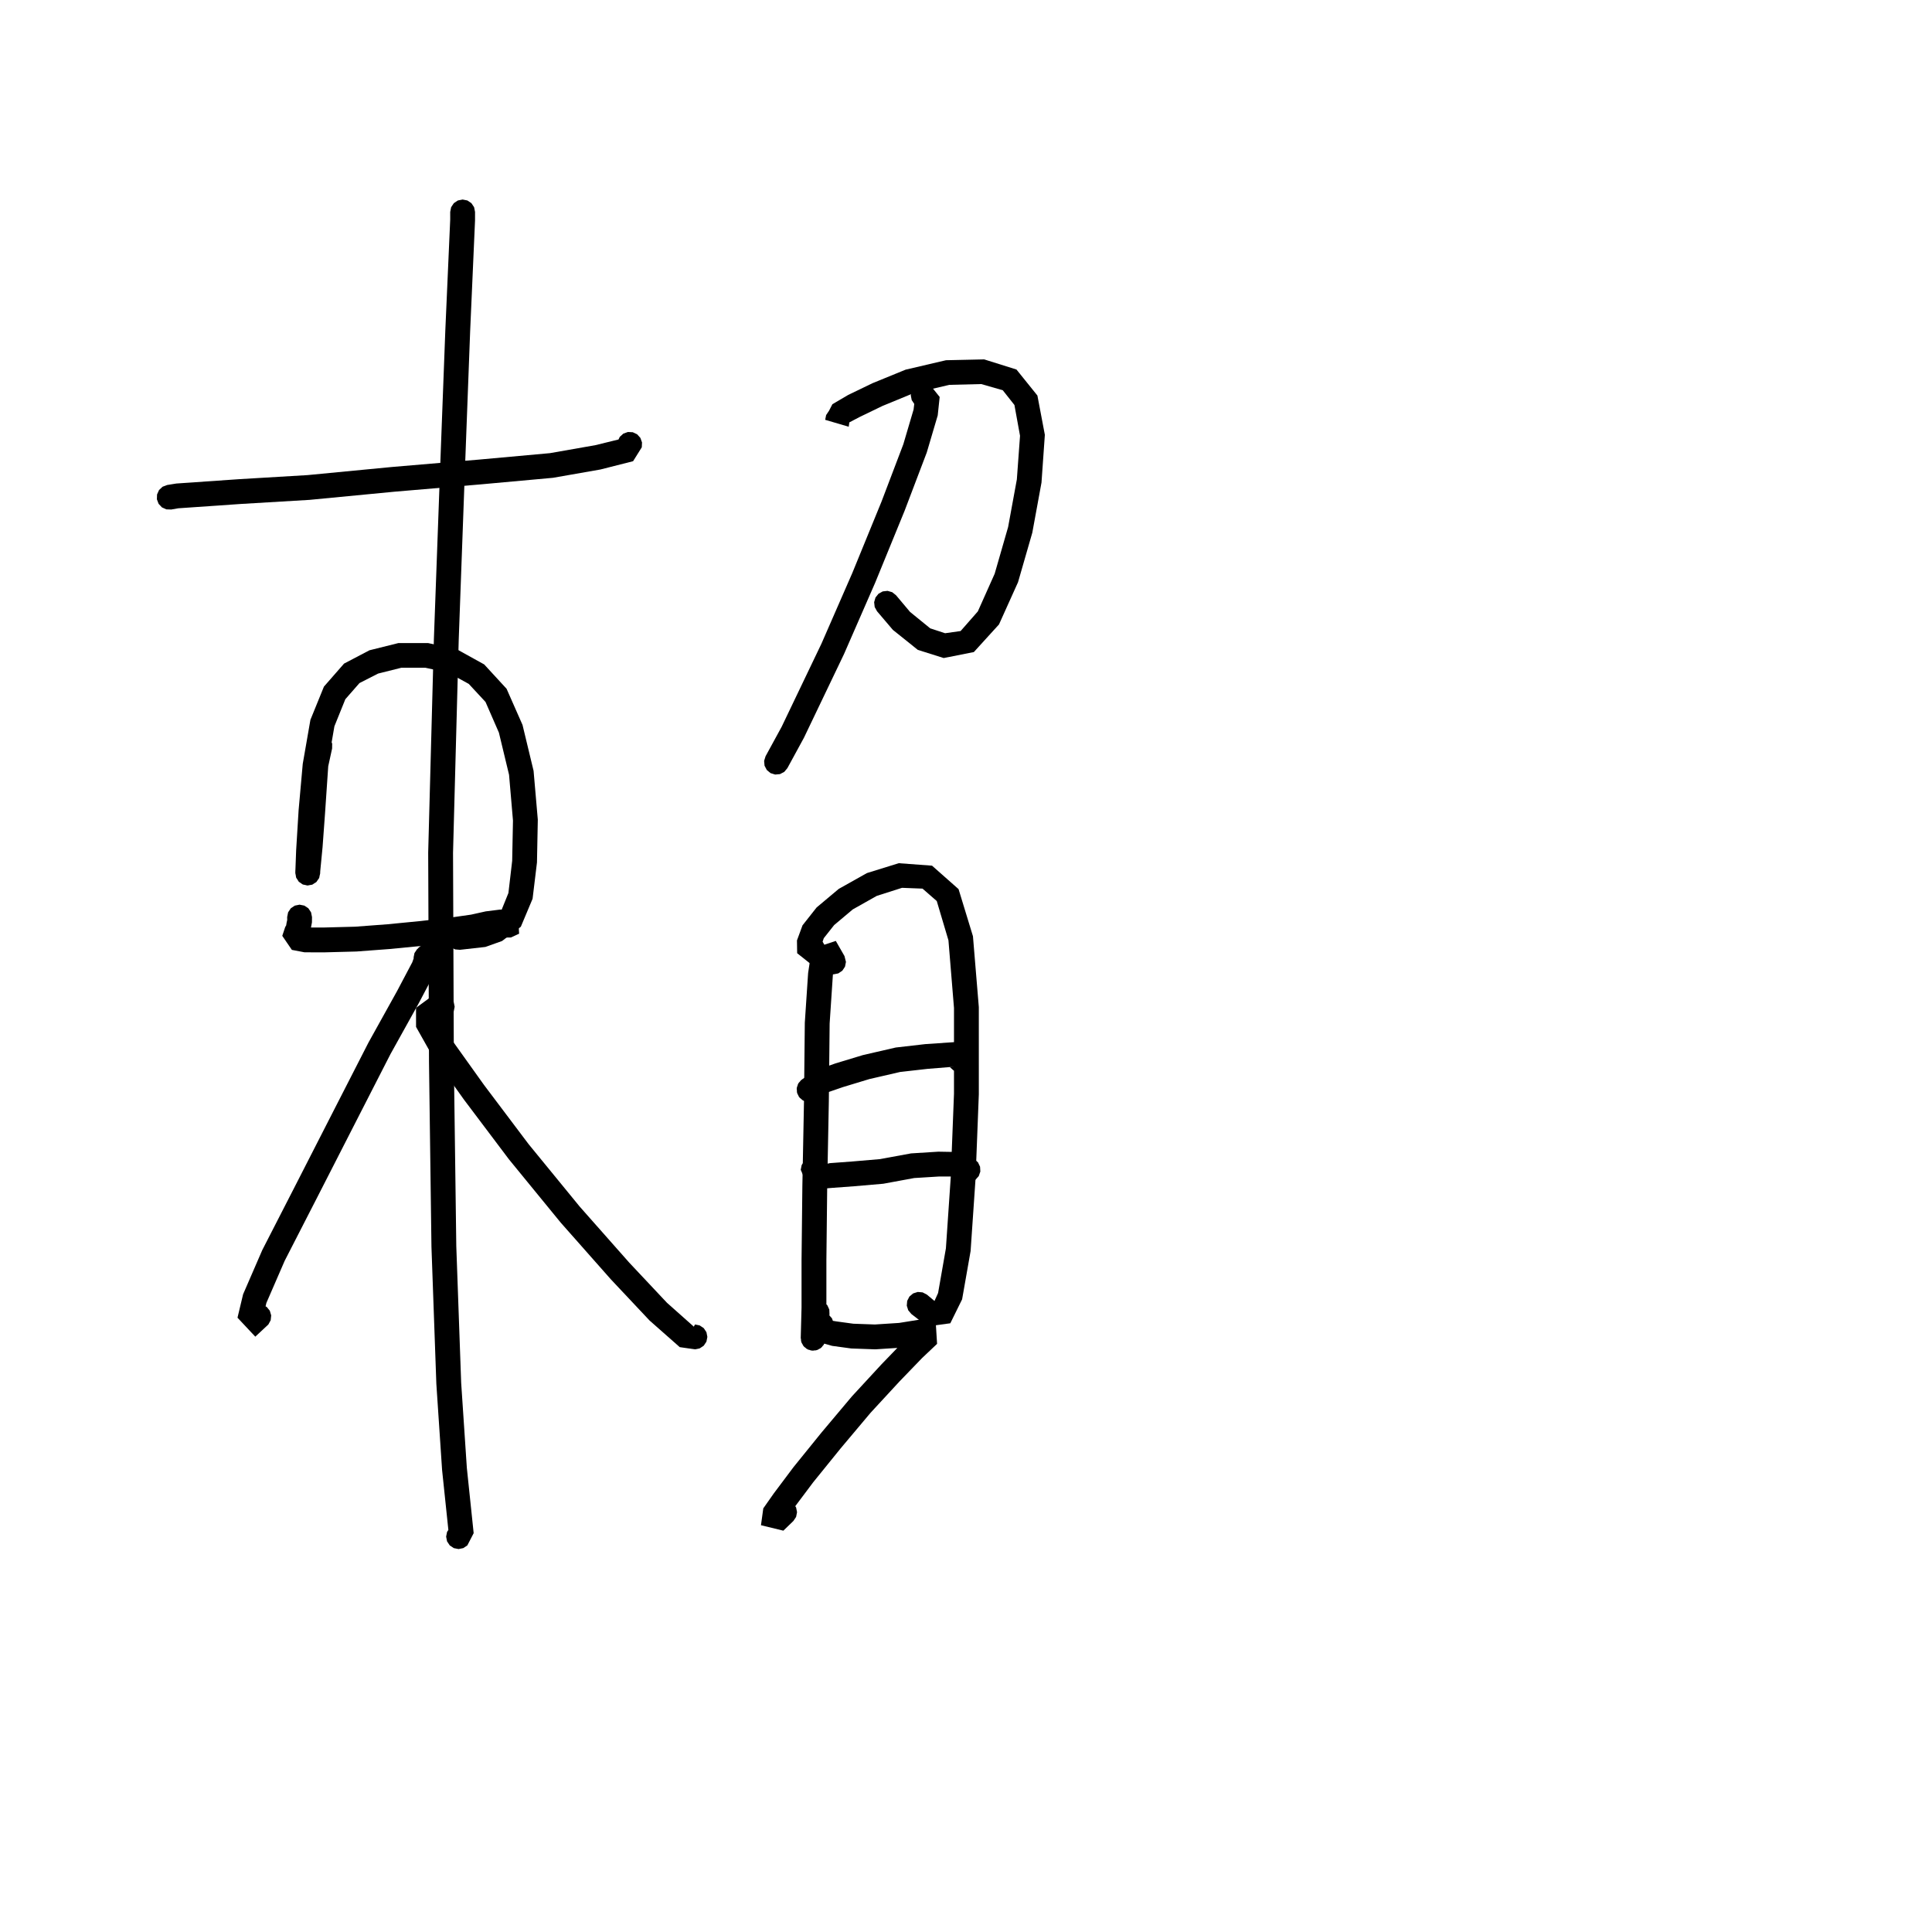
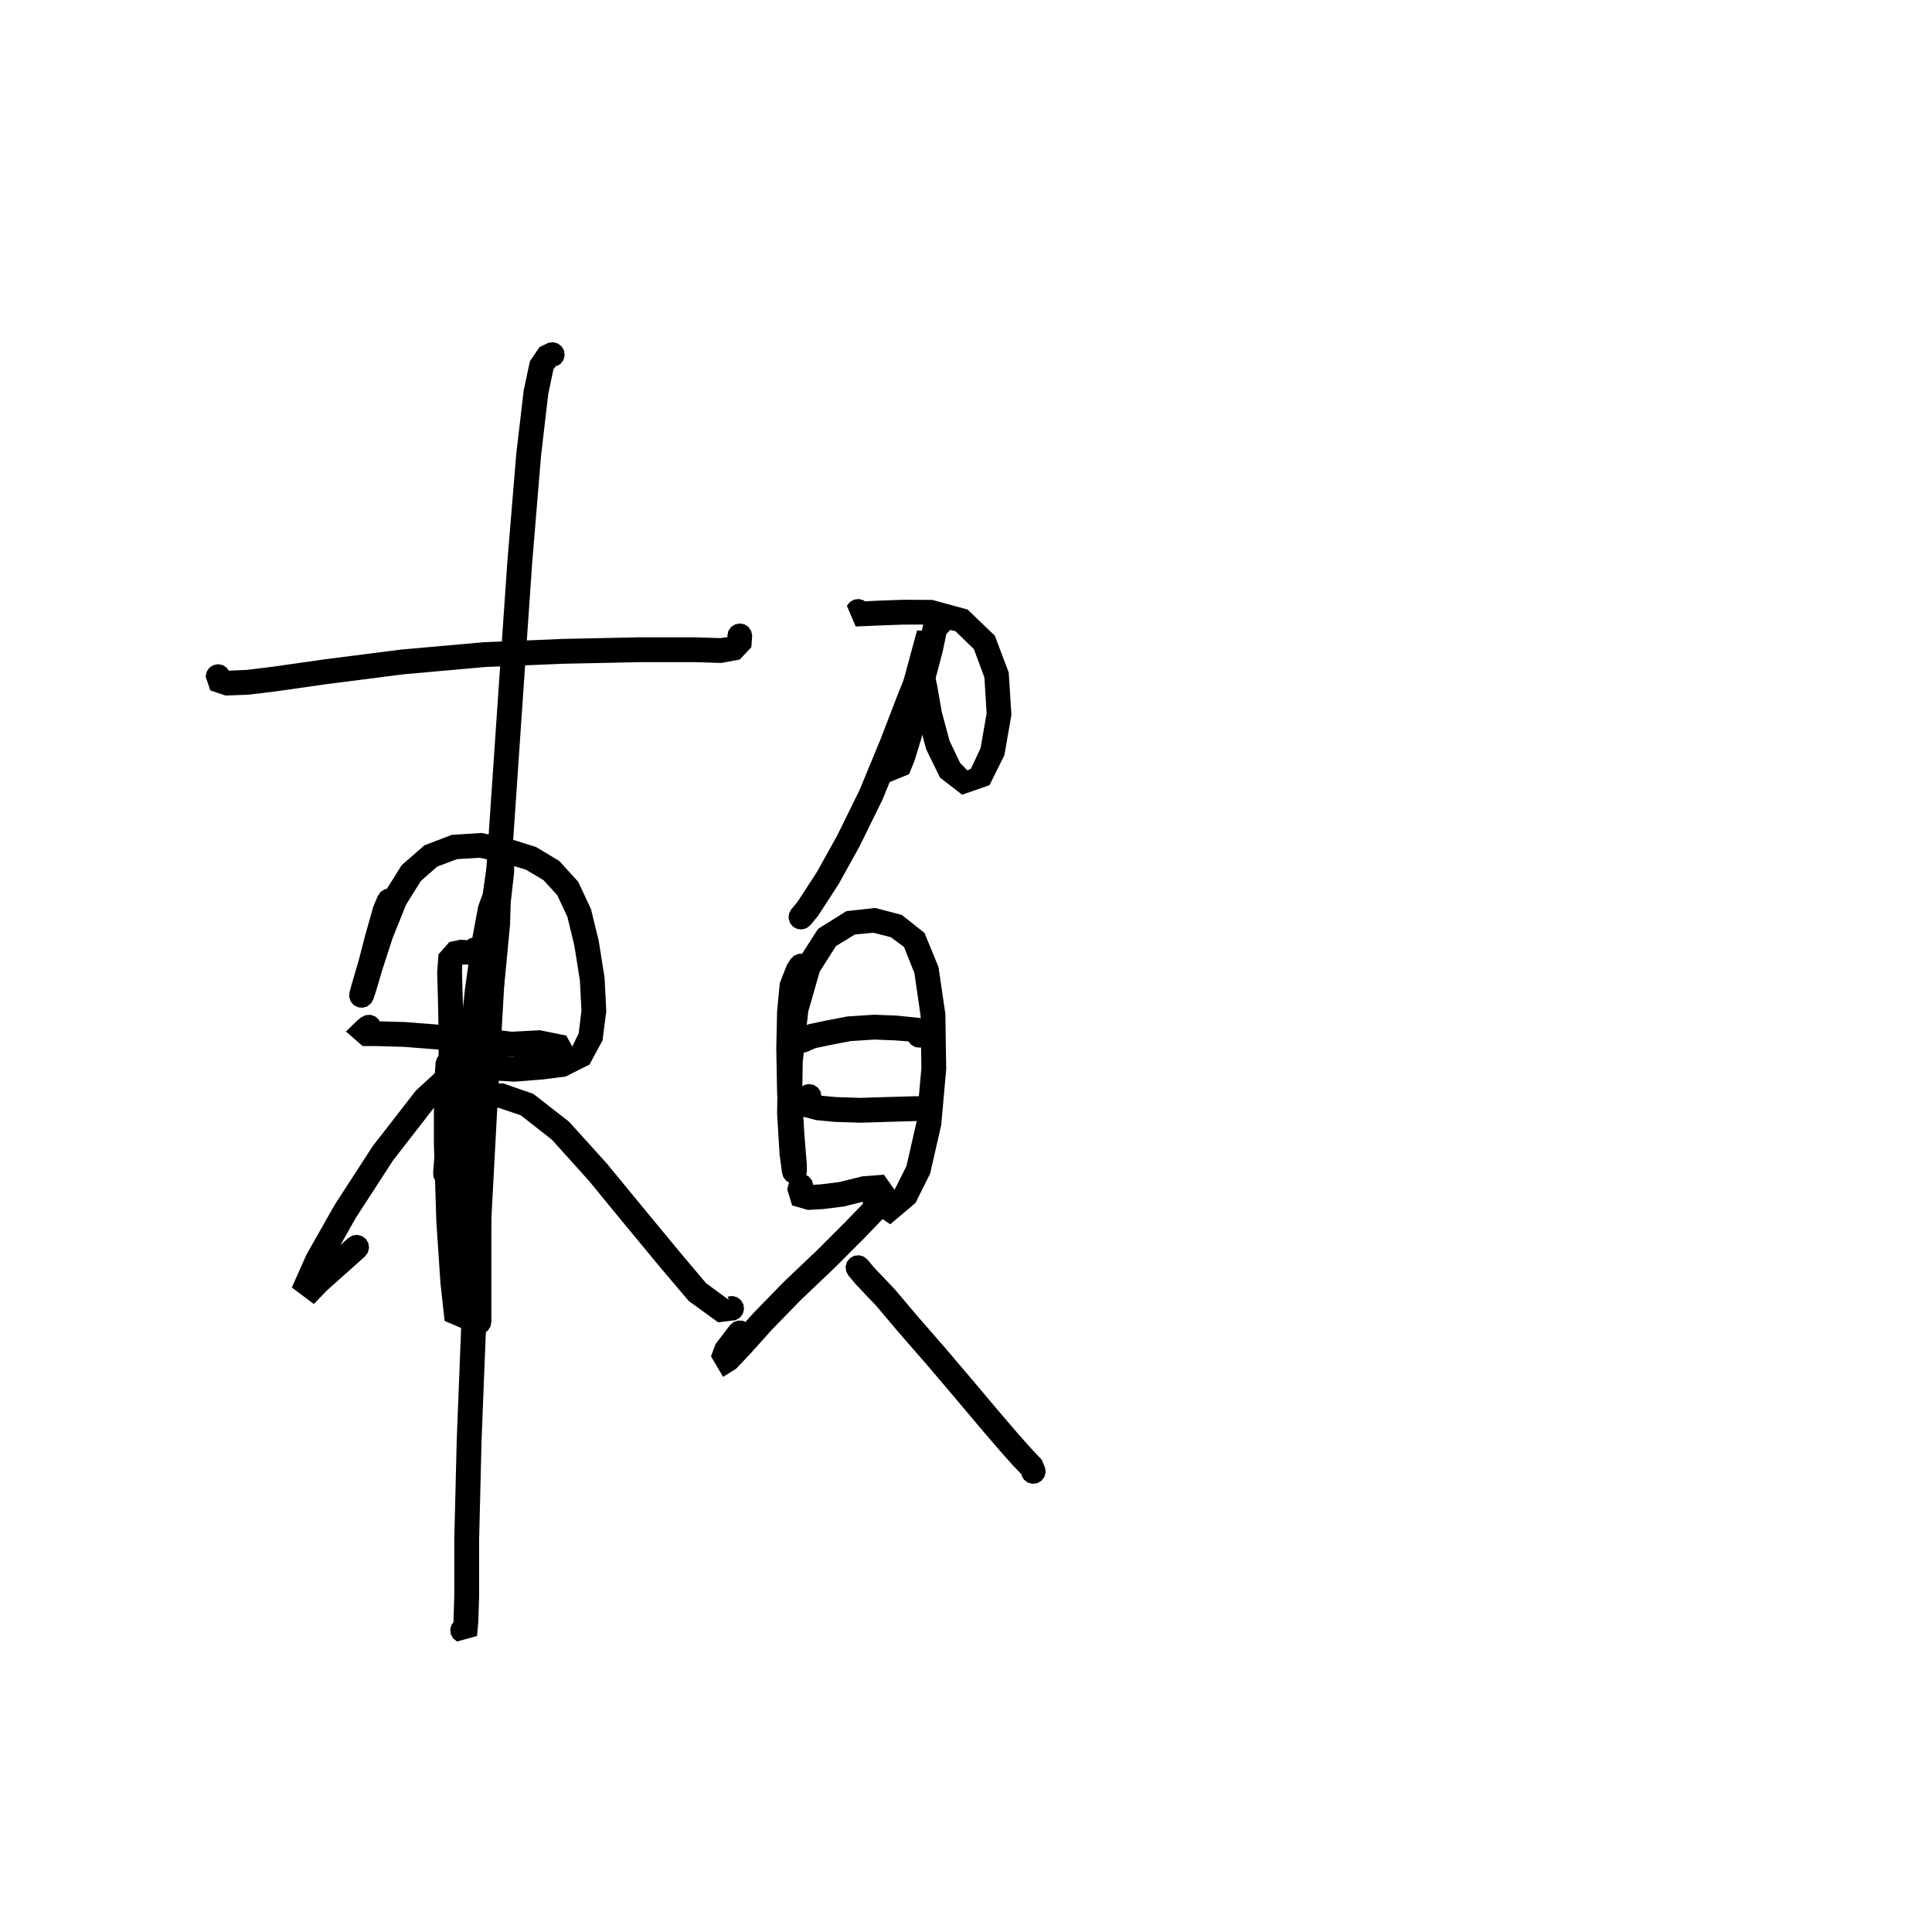
<svg xmlns="http://www.w3.org/2000/svg" viewBox="-300 -300 900 900" width="900" height="900" overflow="visible">
-   <path d="M -220.251 -62.646 L -216.941 -63.219 L -187.794 -65.238 L -155.806 -67.143 L -116.251 -70.945 L -76.014 -74.362 L -42.388 -77.422 L -20.294 -81.293 L -5.082 -85.152 L -1.031 -91.634 L -0.922 -93.89 L -1.683 -96.015 L -3.2 -97.688 L -5.242 -98.652 L -7.497 -98.762 L -9.623 -98 L -11.295 -96.483 L -12.26 -94.442 L -9.475 -95.86 L -22.618 -92.631 L -43.814 -88.907 L -77.024 -85.891 L -117.294 -82.472 L -156.726 -78.68 L -188.535 -76.788 L -217.869 -74.756 L -222.154 -74.063 L -224.266 -73.264 L -225.912 -71.718 L -226.84 -69.66 L -226.911 -67.403 L -226.112 -65.291 L -224.566 -63.645 L -222.508 -62.717 Z" fill="black" fill-rule="nonzero" />
-   <path d="M -90.281 -201.266 L -90.276 -197.706 L -92.554 -146.058 L -94.834 -85.657 L -97.873 -2.459 L -100.533 97.148 L -100.154 194.858 L -99.013 280.765 L -96.73 344.706 L -94.058 384.783 L -90.903 414.905 L -90.484 411.731 L -91.739 413.608 L -92.179 415.823 L -91.739 418.037 L -90.484 419.915 L -88.607 421.169 L -86.392 421.61 L -84.178 421.169 L -82.3 419.915 L -79.35 414.209 L -82.524 383.825 L -85.169 344.155 L -87.442 280.501 L -88.58 194.762 L -88.96 97.282 L -86.304 -2.098 L -83.268 -85.229 L -80.99 -145.588 L -78.712 -197.231 L -78.707 -201.266 L -79.147 -203.48 L -80.402 -205.358 L -82.279 -206.612 L -84.494 -207.053 L -86.708 -206.612 L -88.586 -205.358 L -89.84 -203.48 Z" fill="black" fill-rule="nonzero" />
-   <path d="M -156.608 46.256 L -158.601 55.698 L -160.14 78.202 L -161.273 93.697 L -162.409 105.425 L -162.433 106.709 L -161.992 108.923 L -160.738 110.801 L -158.86 112.055 L -156.646 112.496 L -154.431 112.055 L -152.554 110.801 L -151.299 108.923 L -150.859 106.709 L -150.882 106.473 L -149.739 94.658 L -148.594 79.013 L -147.096 56.96 L -145.291 48.681 L -145.258 46.423 L -146.091 44.325 L -147.664 42.705 L -149.737 41.81 L -151.995 41.777 L -154.093 42.61 L -155.713 44.183 Z M -150.863 106.923 L -150.487 96.76 L -149.356 78.288 L -147.489 57.326 L -144.223 38.342 L -139.13 25.726 L -132.547 18.208 L -123.864 13.777 L -113.027 11.06 L -101.822 11.07 L -91.092 13.39 L -81.632 18.586 L -73.827 26.998 L -67.59 41.289 L -62.866 60.918 L -61.036 82.238 L -61.408 101.02 L -63.16 115.994 L -66.798 124.991 L -71.709 128.218 L -76.111 129.764 L -87.031 130.957 L -89.184 131.64 L -90.911 133.094 L -91.951 135.098 L -92.144 137.348 L -91.462 139.5 L -90.008 141.228 L -88.003 142.267 L -85.753 142.46 L -73.889 141.122 L -66.139 138.364 L -57.38 131.718 L -51.904 118.689 L -49.858 101.765 L -49.47 81.813 L -51.438 59.082 L -56.587 37.698 L -64.021 20.85 L -74.444 9.515 L -87.009 2.56 L -100.583 -0.437 L -114.441 -0.427 L -127.908 2.932 L -139.731 9.134 L -149.098 19.844 L -155.398 35.329 L -158.967 55.838 L -160.897 77.408 L -162.045 96.152 L -162.429 106.495 L -162.07 108.724 L -160.886 110.647 L -159.057 111.97 L -156.86 112.492 L -154.63 112.134 L -152.708 110.95 L -151.385 109.12 Z" fill="black" fill-rule="nonzero" />
-   <path d="M -166.23 127.215 L -166.201 128.538 L -166.497 129.878 L -166.693 131.081 L -167.138 131.842 L -168.509 135.949 L -164.039 142.49 L -158.115 143.626 L -148.578 143.634 L -133.944 143.248 L -118.552 142.095 L -102.875 140.565 L -89.461 139.032 L -78.565 137.474 L -71.716 135.952 L -66.218 135.265 L -62.468 135.281 L -61.593 135.108 L -63.72 124.793 L -63.98 125.314 L -67.405 125.226 L -69.62 125.666 L -71.497 126.921 L -72.752 128.798 L -73.192 131.013 L -72.752 133.227 L -71.497 135.105 L -69.62 136.359 L -67.405 136.8 L -61.969 136.712 L -58.178 134.954 L -58.786 123.879 L -62.468 123.707 L -67.073 123.722 L -73.727 124.554 L -80.549 126.071 L -90.919 127.55 L -104.087 129.055 L -119.549 130.564 L -134.537 131.689 L -148.764 132.062 L -157.455 132.071 L -159.885 131.687 L -156.935 135.949 L -156.786 137.018 L -155.713 134.741 L -155.148 132.148 L -154.685 129.69 L -154.656 127.215 L -155.097 125.001 L -156.351 123.123 L -158.228 121.869 L -160.443 121.428 L -162.658 121.869 L -164.535 123.123 L -165.79 125.001 Z" fill="black" fill-rule="nonzero" />
-   <path d="M -107.369 146.203 L -97.49 150.927 L -95.742 148.214 L -95.069 146.059 L -95.271 143.81 L -96.318 141.81 L -98.052 140.363 L -100.207 139.689 L -102.456 139.891 L -104.456 140.939 L -105.903 142.672 L -105.674 142.743 L -95.795 146.203 L -96.236 143.988 L -97.49 142.111 L -99.368 140.856 L -101.582 140.416 L -103.797 140.856 L -105.674 142.111 L -106.929 143.988 Z M -106.273 143.497 L -107.939 148.255 L -115.017 161.659 L -128.341 185.644 L -145.089 218.378 L -162.556 252.553 L -177.81 282.302 L -186.753 302.92 L -189.363 313.831 L -181.072 322.672 L -174.985 316.996 L -173.905 315.013 L -173.667 312.767 L -174.306 310.602 L -175.726 308.845 L -177.709 307.766 L -179.954 307.528 L -182.12 308.167 L -183.876 309.586 L -184.118 311.506 L -177.852 315.03 L -175.905 306.953 L -167.38 287.318 L -152.254 257.827 L -134.784 223.647 L -118.115 191.065 L -104.856 167.202 L -97.504 153.264 L -95.373 147.389 L -95.043 145.156 L -95.593 142.966 L -96.939 141.153 L -98.876 139.993 L -101.11 139.663 L -103.3 140.213 L -105.113 141.559 Z" fill="black" fill-rule="nonzero" />
-   <path d="M -98.079 164.895 L -97.083 164.763 L -99.948 164.892 L -106.196 169.496 L -106.187 178.374 L -99.191 190.792 L -83.837 212.292 L -62.839 240.16 L -38.778 269.569 L -15.488 295.914 L 2.579 315.13 L 16.654 327.55 L 23.734 328.572 L 25.949 328.131 L 27.826 326.877 L 29.081 324.999 L 29.521 322.785 L 29.081 320.57 L 27.826 318.693 L 25.949 317.438 L 23.734 316.998 L 23.22 318.019 L 10.712 306.896 L -6.917 288.136 L -29.956 262.077 L -53.743 233.004 L -74.517 205.429 L -89.543 184.398 L -95.459 174.031 L -95.45 173.795 L -97.141 176.121 L -93.423 175.743 L -89.895 173.079 L -88.641 171.202 L -88.2 168.987 L -88.641 166.773 L -89.895 164.895 L -91.773 163.641 L -93.987 163.2 L -96.202 163.641 Z" fill="black" fill-rule="nonzero" />
-   <path d="M 84.403 -104.43 L 95.366 -101.209 L 95.657 -103.238 L 100.419 -105.733 L 111.133 -110.908 L 125.341 -116.757 L 142.221 -120.719 L 157.104 -121.089 L 167.127 -118.209 L 172.56 -111.341 L 175.167 -96.982 L 173.691 -76.692 L 169.62 -54.49 L 163.354 -32.725 L 155.514 -15.185 L 147.486 -6.036 L 140.264 -5.018 L 133.331 -7.293 L 123.937 -14.941 L 117.392 -22.725 L 115.626 -24.131 L 113.455 -24.754 L 111.212 -24.499 L 109.237 -23.405 L 107.831 -21.638 L 107.208 -19.468 L 107.463 -17.224 L 108.557 -15.249 L 115.937 -6.578 L 127.555 2.736 L 139.61 6.537 L 153.653 3.758 L 165.372 -9.119 L 174.24 -28.794 L 180.886 -51.839 L 185.17 -75.207 L 186.732 -97.449 L 183.262 -115.748 L 173.505 -127.867 L 158.465 -132.582 L 140.691 -132.192 L 121.874 -127.8 L 106.462 -121.497 L 95.151 -116.039 L 87.76 -111.699 L 85.014 -106.385 L 95.977 -104.43 L 95.536 -106.645 L 94.282 -108.522 L 92.404 -109.777 L 90.19 -110.217 L 87.975 -109.777 L 86.098 -108.522 L 84.843 -106.645 Z" fill="black" fill-rule="nonzero" />
-   <path d="M 125.971 -111.731 L 127.719 -110.228 L 126.189 -114.285 L 125.578 -109.209 L 120.8 -93.04 L 110.633 -66.309 L 97.012 -33.013 L 82.653 -0.138 L 64.12 38.566 L 56.628 52.292 L 55.955 54.447 L 56.157 56.696 L 57.205 58.696 L 58.938 60.144 L 61.093 60.817 L 63.342 60.615 L 65.342 59.568 L 66.789 57.834 L 74.487 43.712 L 93.17 4.695 L 107.672 -28.506 L 121.393 -62.045 L 131.732 -89.238 L 136.827 -106.487 L 137.735 -115.082 L 133.674 -120.152 L 134.155 -119.915 L 132.278 -121.169 L 130.063 -121.61 L 127.849 -121.169 L 125.971 -119.915 L 124.717 -118.037 L 124.276 -115.823 L 124.717 -113.608 Z" fill="black" fill-rule="nonzero" />
-   <path d="M 94.078 148.101 L 93.397 145.378 L 89.345 138.313 L 78.143 142.053 L 76.453 153.268 L 74.912 176.397 L 74.53 212.951 L 73.771 252.443 L 73.39 287.05 L 73.391 309.053 L 73.013 323.264 L 73.394 325.49 L 74.598 327.4 L 76.442 328.704 L 78.644 329.203 L 80.869 328.821 L 82.779 327.617 L 84.083 325.773 L 84.582 323.571 L 84.964 309.174 L 84.964 287.127 L 85.343 252.621 L 86.103 213.125 L 86.48 176.768 L 87.978 154.327 L 89.326 145.035 L 81.161 146.497 L 83.185 150.825 L 82.504 148.101 L 82.945 150.316 L 84.199 152.193 L 86.077 153.448 L 88.291 153.888 L 90.506 153.448 L 92.383 152.193 L 93.638 150.316 Z M 84.514 324.32 L 86.412 312.295 L 86.323 310.039 L 85.376 307.989 L 83.718 306.457 L 81.599 305.676 L 79.343 305.766 L 77.292 306.712 L 75.761 308.371 L 74.98 310.49 L 73.081 322.515 L 73.171 324.771 L 74.117 326.821 L 75.776 328.353 L 77.895 329.134 L 80.151 329.044 L 82.201 328.098 L 83.733 326.439 Z" fill="black" fill-rule="nonzero" />
-   <path d="M 73.621 139.817 L 78.165 137.884 L 82.451 140.772 L 82.542 140.65 L 83.746 137.05 L 88.586 130.927 L 97.255 123.637 L 108.438 117.336 L 120.19 113.585 L 129.749 113.955 L 136.378 119.738 L 141.823 138.04 L 144.407 169.579 L 144.404 209.51 L 142.892 248.432 L 140.64 281.517 L 136.998 302.328 L 134.147 308.627 L 137.004 307.444 L 131.78 303.076 L 129.775 302.037 L 127.525 301.843 L 125.373 302.526 L 123.646 303.98 L 122.606 305.984 L 122.413 308.234 L 123.095 310.386 L 124.549 312.114 L 131.983 317.872 L 142.689 316.437 L 148.192 305.267 L 152.144 282.787 L 154.45 249.037 L 155.976 209.731 L 155.973 169.155 L 153.24 136.137 L 146.533 114.186 L 134.175 103.26 L 118.671 102.111 L 103.841 106.714 L 90.72 114.085 L 80.402 122.743 L 73.848 131.051 L 71.256 138.085 L 71.347 144.038 L 78.165 149.458 L 83.974 144.993 L 84.57 142.815 L 84.287 140.575 L 83.169 138.613 L 81.385 137.229 L 79.208 136.633 L 76.967 136.915 L 75.006 138.033 Z" fill="black" fill-rule="nonzero" />
-   <path d="M 76.967 201.472 L 75.069 202.105 L 73.107 203.223 L 71.723 205.007 L 71.126 207.185 L 71.409 209.425 L 72.527 211.387 L 74.311 212.771 L 76.489 213.367 L 78.729 213.085 L 80.627 212.452 L 82.589 211.334 L 83.974 209.55 L 84.57 207.372 L 84.287 205.132 L 83.169 203.17 L 81.385 201.786 L 79.208 201.19 Z M 80.187 212.357 L 84.709 209.146 L 92.72 206.395 L 104.958 202.684 L 119.292 199.371 L 132.123 197.914 L 144.691 196.899 L 142.522 197.143 L 144.203 198.65 L 146.333 199.4 L 148.588 199.277 L 150.624 198.3 L 152.131 196.619 L 152.881 194.489 L 152.758 192.235 L 151.781 190.199 L 145.815 185.38 L 131.041 186.39 L 117.29 187.971 L 102.004 191.493 L 89.178 195.377 L 79.722 198.702 L 73.611 202.833 L 72.039 204.454 L 71.206 206.553 L 71.241 208.81 L 72.137 210.883 L 73.757 212.455 L 75.856 213.287 L 78.114 213.253 Z" fill="black" fill-rule="nonzero" />
-   <path d="M 73.01 244.937 L 77.043 254.249 L 87.739 253.352 L 97.87 252.604 L 111.482 251.43 L 125.865 248.778 L 137.432 248.063 L 147.946 248.086 L 146.32 248.409 L 148.001 249.916 L 150.131 250.666 L 152.386 250.543 L 154.422 249.566 L 155.929 247.885 L 156.678 245.755 L 156.555 243.5 L 155.579 241.465 L 150.155 236.724 L 137.125 236.494 L 124.389 237.298 L 109.911 239.963 L 96.94 241.067 L 86.564 241.838 L 80.552 243.22 L 84.584 244.937 L 84.144 242.722 L 82.889 240.845 L 81.012 239.59 L 78.797 239.15 L 76.583 239.59 L 74.705 240.845 L 73.451 242.722 Z" fill="black" fill-rule="nonzero" />
-   <path d="M 76.981 315.685 L 78.684 324.389 L 87.619 326.956 L 96.564 328.174 L 107.756 328.571 L 120.047 327.779 L 129.699 326.241 L 131.131 325.415 L 128.156 318.03 L 121.414 324.389 L 110.659 335.527 L 96.857 350.482 L 82.689 367.328 L 69.686 383.392 L 60.463 395.688 L 55.571 402.654 L 54.491 410.507 L 64.919 413.043 L 69.598 408.522 L 70.853 406.645 L 71.293 404.43 L 70.853 402.216 L 69.598 400.338 L 67.721 399.084 L 65.506 398.643 L 63.292 399.084 L 61.414 400.338 L 58.499 403.413 L 65.129 405.948 L 65.568 408.486 L 69.79 402.54 L 78.795 390.532 L 91.615 374.697 L 105.548 358.126 L 119.088 343.46 L 129.598 332.573 L 136.528 326.021 L 135.831 314.838 L 128.149 314.771 L 118.814 316.271 L 107.56 316.999 L 97.487 316.636 L 89.723 315.575 L 85.241 314.852 L 88.209 318.492 L 88.319 316.237 L 87.557 314.111 L 86.04 312.439 L 83.998 311.474 L 81.743 311.365 L 79.618 312.126 L 77.945 313.643 Z" fill="black" fill-rule="nonzero" />
+   <path d="M -204.205 15.19 L -202.033 21.608 L -194.941 24.006 L -184.258 23.614 L -171.439 22.064 L -147.524 18.647 L -111.975 14.108 L -73.859 10.711 L -37.603 9.202 L -1.637 8.445 L 22.916 8.445 L 36.113 8.821 L 44.584 7.234 L 49.993 1.516 L 50.407 -3.797 L 49.967 -6.012 L 48.712 -7.889 L 46.835 -9.144 L 44.62 -9.584 L 42.406 -9.144 L 40.528 -7.889 L 39.274 -6.012 L 38.833 -3.797 L 39.247 -2.782 L 40.1 -3.436 L 35.659 -2.745 L 23.033 -3.128 L -1.781 -3.128 L -37.967 -2.366 L -74.622 -0.838 L -113.215 2.601 L -149.058 7.175 L -172.992 10.594 L -185.236 12.082 L -194.299 12.45 L -194.803 12.57 L -192.631 15.19 L -193.071 12.975 L -194.326 11.098 L -196.203 9.843 L -198.418 9.403 L -200.632 9.843 L -202.51 11.098 L -203.764 12.975 Z" fill="black" fill-rule="nonzero" />
+   <path d="M -44.552 -140.3 L -48.712 -138.269 L -53.14 -131.728 L -56.043 -118.175 L -59.495 -88.65 L -63.682 -38.025 L -68.622 33.782 L -74.7 123.06 L -80.019 217.658 L -84.578 303.145 L -87.239 370.82 L -88.381 417.251 L -88.382 443.486 L -88.757 455.096 L -88.666 458.149 L -81.906 454.318 L -84.083 453.721 L -86.324 454.004 L -88.285 455.122 L -89.67 456.906 L -90.266 459.083 L -89.984 461.324 L -88.865 463.285 L -87.082 464.67 L -77.789 462.104 L -77.192 455.537 L -76.808 443.602 L -76.809 417.433 L -75.672 371.205 L -73.017 303.69 L -68.462 218.292 L -63.148 123.776 L -57.075 34.572 L -52.14 -37.165 L -47.973 -87.553 L -44.59 -116.509 L -42.176 -128.019 L -40.528 -130.085 L -40.892 -129.32 L -38.93 -130.438 L -37.545 -132.222 L -36.949 -134.4 L -37.231 -136.64 L -38.35 -138.602 L -40.133 -139.986 L -42.311 -140.583 Z" fill="black" fill-rule="nonzero" />
+   <path d="M -123.99 117.341 L -126.083 122.291 L -129.952 135.953 L -132.984 147.702 L -136.002 157.885 L -137.165 162.148 L -137.323 164.401 L -136.607 166.542 L -135.126 168.246 L -133.105 169.254 L -130.852 169.412 L -128.711 168.695 L -127.007 167.214 L -125.999 165.194 L -124.884 161.103 L -121.826 150.779 L -118.782 138.984 L -115.057 125.81 L -113.352 121.9 L -112.884 119.691 L -113.298 117.471 L -114.529 115.578 L -116.391 114.301 L -118.6 113.834 L -120.82 114.247 L -122.713 115.479 Z M -126.092 165.501 L -124.909 161.944 L -121.883 151.731 L -117.034 136.798 L -110.837 121.449 L -103.965 110.405 L -96.313 103.688 L -87.085 100.217 L -76.583 99.567 L -65.054 102.059 L -54.945 105.162 L -46.777 110.04 L -40.35 117.091 L -35.663 127.195 L -32.449 140.489 L -29.867 156.7 L -29.139 170.723 L -30.43 181.421 L -33.463 187.621 L -39.785 190.394 L -48.215 191.328 L -60.536 192.315 L -70.863 191.691 L -73.099 192.001 L -75.047 193.143 L -76.41 194.944 L -76.98 197.129 L -76.67 199.365 L -75.528 201.313 L -73.727 202.676 L -71.542 203.245 L -60.35 203.888 L -47.102 202.849 L -36.544 201.505 L -25.398 195.923 L -19.317 184.654 L -17.57 171.049 L -18.361 155.452 L -21.095 138.246 L -24.716 123.438 L -30.663 110.757 L -39.426 101.1 L -50.245 94.585 L -62.162 90.852 L -75.695 88.028 L -89.497 88.897 L -102.295 93.78 L -112.87 103.012 L -121.189 116.273 L -127.903 132.822 L -132.927 148.269 L -135.977 158.562 L -137.072 161.841 L -137.355 164.081 L -136.758 166.259 L -135.374 168.043 L -133.412 169.161 L -131.172 169.443 L -128.994 168.847 L -127.21 167.463 Z" fill="black" fill-rule="nonzero" />
+   <path d="M -131.637 173.851 L -133.44 175.284 L -138.853 180.5 L -131.074 187.301 L -124.481 187.305 L -111.796 187.676 L -92.574 189.184 L -71.426 191.072 L -52.975 193.332 L -40.022 195.236 L -29.895 193.965 L -36.214 182.405 L -48.467 179.919 L -65.756 180.838 L -85.838 189.258 L -106.256 208.019 L -126.427 233.991 L -144.116 261.288 L -157.222 284.417 L -164.061 299.77 L -153.795 307.46 L -147.631 301.064 L -130.007 285.329 L -128.648 283.526 L -128.083 281.34 L -128.398 279.104 L -129.544 277.158 L -131.348 275.8 L -133.534 275.235 L -135.77 275.55 L -137.715 276.696 L -155.533 292.607 L -160.255 297.857 L -153.028 303.268 L -146.955 289.76 L -134.238 267.32 L -116.991 240.692 L -97.668 215.778 L -79.351 198.843 L -62.978 192.074 L -49.128 191.474 L -39.356 193.544 L -38.079 185.781 L -38.586 183.751 L -51.455 181.858 L -70.22 179.561 L -91.604 177.651 L -111.116 176.122 L -124.254 175.733 L -130.571 175.737 L -127.35 181.778 L -127.953 185.475 L -124.692 183.111 L -123.185 181.429 L -122.436 179.299 L -122.559 177.045 L -123.535 175.009 L -125.216 173.501 L -127.346 172.752 L -129.601 172.875 Z" fill="black" fill-rule="nonzero" />
+   <path d="M -86.687 216.75 L -80.299 218.834 L -73.919 216.065 L -67.801 216.05 L -57.431 219.543 L -42.919 230.896 L -25.844 249.849 L -8.453 271.022 L 7.9 290.798 L 20.868 306.076 L 34.537 315.984 L 42.653 314.984 L 44.614 313.865 L 45.999 312.082 L 46.595 309.904 L 46.313 307.664 L 45.195 305.702 L 43.411 304.318 L 41.233 303.721 L 38.993 304.004 L 39.513 305.535 L 28.879 297.722 L 16.783 283.379 L 0.479 263.661 L -17.068 242.303 L -34.929 222.522 L -51.557 209.571 L -65.49 204.709 L -76.081 204.695 L -83.625 207.748 L -78.503 208.566 L -80.38 207.312 L -82.595 206.871 L -84.81 207.312 L -86.687 208.566 L -87.941 210.444 L -88.382 212.658 L -87.941 214.873 Z" fill="black" fill-rule="nonzero" />
+   <path d="M 94.507 -17.778 L 98.623 -8.153 L 110.175 -8.648 L 120.663 -9.024 L 132.685 -9.078 L 145.082 -5.965 L 153.674 2.366 L 158.571 15.59 L 159.601 32.351 L 156.797 48.47 L 152.333 58.04 L 150.653 58.901 L 147.297 55.487 L 142.33 45.092 L 138.747 31.766 L 136.525 19.14 L 134.612 10.258 L 122.579 12.662 L 117.837 24.478 L 110.26 44.18 L 100.482 67.878 L 89.991 89.23 L 80.667 106.016 L 71.497 120.139 L 68.656 123.51 L 67.576 125.494 L 67.338 127.739 L 67.977 129.905 L 69.397 131.661 L 71.38 132.74 L 73.625 132.978 L 75.791 132.339 L 77.547 130.92 L 81.035 126.696 L 90.599 111.959 L 100.262 94.567 L 111.037 72.628 L 121.006 48.478 L 128.619 28.686 L 132.99 17.718 L 124.755 16.324 L 125.121 21.114 L 127.456 34.31 L 131.467 49.086 L 137.893 62.234 L 148.207 70.213 L 160.958 65.757 L 167.887 51.783 L 171.159 32.966 L 169.91 13.271 L 163.415 -3.885 L 150.741 -16.061 L 134.277 -20.542 L 120.476 -20.596 L 109.699 -20.212 L 99.478 -19.695 L 104.86 -12.602 L 105.456 -14.78 L 105.174 -17.02 L 104.055 -18.982 L 102.272 -20.366 L 100.094 -20.962 L 97.854 -20.68 L 95.892 -19.562 Z" fill="black" fill-rule="nonzero" />
+   <path d="M 68.286 146.79 L 66.575 149.488 L 63.26 157.929 L 62.006 170.966 L 61.618 188.354 L 62.002 209.079 L 63.15 228.997 L 64.289 243.043 L 64.276 245.696 L 64.717 247.911 L 65.971 249.788 L 67.849 251.043 L 70.063 251.483 L 72.278 251.043 L 74.155 249.788 L 75.41 247.911 L 75.85 245.696 L 75.837 242.273 L 74.698 228.218 L 73.568 208.643 L 73.192 188.354 L 73.564 171.566 L 74.588 160.299 L 77.096 154.31 L 77.916 153.21 L 78.778 151.123 L 78.776 148.865 L 77.91 146.78 L 76.311 145.185 L 74.224 144.323 L 71.966 144.325 L 69.881 145.192 Z M 75.797 244.914 L 74.691 236.854 L 73.571 218.632 L 73.94 194.791 L 76.508 171.205 L 81.832 152.674 L 89.422 140.723 L 98.236 135.315 L 106.866 134.506 L 114.986 136.589 L 121.112 141.119 L 125.968 153.302 L 128.849 173.214 L 129.217 197.631 L 127.001 222.415 L 122.283 243.144 L 116.946 253.801 L 113.785 258.788 L 111.171 253.946 L 109.236 252.782 L 107.003 252.447 L 104.812 252.993 L 102.996 254.335 L 101.833 256.27 L 101.498 258.503 L 102.043 260.694 L 103.386 262.51 L 114.696 270.326 L 126.471 260.376 L 133.287 246.73 L 138.442 224.168 L 140.783 198.065 L 140.391 172.356 L 137.196 150.495 L 130.66 134.577 L 120.077 126.195 L 107.691 122.962 L 94.296 124.432 L 81.085 132.695 L 71.206 148.086 L 65.137 169.048 L 62.389 194.069 L 61.999 218.837 L 63.158 237.829 L 64.329 246.478 L 65.065 248.613 L 66.562 250.304 L 68.591 251.293 L 70.845 251.43 L 72.98 250.694 L 74.671 249.198 L 75.66 247.168 Z" fill="black" fill-rule="nonzero" />
+   <path d="M 73.17 178.687 L 71.271 179.32 L 69.31 180.438 L 67.925 182.222 L 67.329 184.4 L 67.611 186.64 L 68.729 188.602 L 70.513 189.986 L 72.691 190.583 L 74.931 190.3 L 76.83 189.667 L 78.792 188.549 L 80.176 186.765 L 80.772 184.587 L 80.49 182.347 L 79.372 180.386 L 77.588 179.001 L 75.41 178.405 Z M 75.273 190.174 L 80.045 188.212 L 86.768 186.814 L 96.212 184.984 L 107.38 184.267 L 116.779 184.636 L 125.183 185.274 L 122.989 184.867 L 124.373 186.65 L 126.335 187.769 L 128.575 188.051 L 130.753 187.455 L 132.536 186.07 L 133.655 184.108 L 133.937 181.868 L 133.341 179.69 L 128.614 174.22 L 117.524 173.086 L 107.177 172.695 L 94.801 173.497 L 84.498 175.465 L 76.791 177.105 L 70.93 179.446 L 69.042 180.685 L 67.773 182.552 L 67.314 184.763 L 67.737 186.981 L 68.976 188.869 L 70.843 190.139 L 73.054 190.597 Z" fill="black" fill-rule="nonzero" />
+   <path d="M 72.807 206.667 L 69.306 211.623 L 73.302 219.981 L 80.234 221.801 L 88.717 222.613 L 100.823 223.002 L 113.147 222.62 L 126.382 222.242 L 131.962 222.243 L 134.177 221.802 L 136.054 220.548 L 137.309 218.67 L 137.749 216.456 L 137.309 214.241 L 136.054 212.364 L 134.177 211.109 L 131.962 210.669 L 126.15 210.67 L 112.802 211.051 L 100.823 211.428 L 89.384 211.058 L 81.918 210.351 L 78.976 209.893 L 80.694 213.693 L 80.991 214.852 L 82.245 212.974 L 82.686 210.759 L 82.245 208.545 L 80.991 206.667 L 79.113 205.413 L 76.899 204.972 L 74.684 205.413 Z" fill="black" fill-rule="nonzero" />
+   <path d="M 67.611 250.702 L 66.701 253.95 L 68.99 261.512 L 76.305 263.631 L 83.537 263.228 L 93.181 262.012 L 103.767 259.363 L 109.642 258.602 L 107.347 254.219 L 104.004 258.663 L 94.04 268.978 L 80.456 282.563 L 64.859 297.4 L 51.035 311.607 L 41.11 322.676 L 34.916 329.243 L 34.935 329.988 L 42.081 335.784 L 43.215 332.155 L 49.207 324.414 L 50.208 322.391 L 50.359 320.138 L 49.635 317.999 L 48.149 316.299 L 46.125 315.298 L 43.872 315.148 L 41.733 315.871 L 40.033 317.358 L 33.368 326.073 L 31.21 331.811 L 36.837 341.404 L 42.932 337.592 L 49.649 330.489 L 59.471 319.532 L 72.989 305.638 L 88.532 290.854 L 102.289 277.098 L 112.832 266.147 L 118.602 256.92 L 111.75 247.221 L 101.676 247.979 L 90.996 250.646 L 82.413 251.709 L 76.733 252.065 L 76.453 252.666 L 78.235 254.911 L 78.591 254.362 L 78.874 252.121 L 78.277 249.944 L 76.893 248.16 L 74.931 247.042 L 72.691 246.759 L 70.513 247.356 L 68.729 248.74 Z" fill="black" fill-rule="nonzero" />
+   <path d="M 95.238 294.211 L 98.587 298.219 L 108.278 308.411 L 118.459 320.48 L 131.374 335.294 L 144.253 350.447 L 156.41 364.883 L 165.57 375.569 L 171.741 382.512 L 176.128 387.097 L 175.839 387.273 L 176.957 389.235 L 178.741 390.619 L 180.919 391.215 L 183.159 390.933 L 185.121 389.815 L 186.505 388.031 L 187.102 385.853 L 186.819 383.613 L 185.264 379.991 L 180.284 374.703 L 174.304 367.975 L 165.235 357.395 L 153.089 342.971 L 140.145 327.744 L 127.238 312.938 L 116.912 300.703 L 107.109 290.388 L 104.129 286.802 L 102.373 285.382 L 100.207 284.743 L 97.962 284.981 L 95.979 286.061 L 94.56 287.817 L 93.92 289.982 L 94.159 292.228 Z" fill="black" fill-rule="nonzero" />
+   <path d="M -81.385 137.229 L -82.335 137.972 L -85.476 137.762 L -90.655 138.829 L -95.745 144.582 L -96.357 153.038 L -95.975 166.089 L -95.597 184.557 L -95.975 206.427 L -96.728 226.778 L -97.859 241.455 L -98.238 246.392 L -97.969 248.633 L -96.862 250.602 L -95.086 251.996 L -92.912 252.605 L -90.67 252.336 L -88.702 251.229 L -87.307 249.454 L -86.698 247.279 L -86.319 242.343 L -85.171 227.399 L -84.405 206.737 L -84.023 184.557 L -84.405 165.81 L -84.783 153.038 L -84.634 147.823 L -85.168 149.019 L -85.031 149.327 L -80.323 149.37 L -76.209 147.581 L -74.426 146.197 L -73.307 144.235 L -73.025 141.995 L -73.621 139.817 L -75.006 138.033 L -76.967 136.915 L -79.208 136.633 Z M -86.775 247.871 L -86.045 243.844 L -83.385 231.684 L -79.968 214.598 L -75.805 195.3 L -72.027 178.675 L -69.043 166.733 L -67.906 162.704 L -78.126 161.607 L -78.862 172.232 L -80.742 188.776 L -83.389 208.438 L -86.036 226.588 L -87.839 237.497 L -77.626 239.182 L -77.572 231.114 L -76.441 211.531 L -74.554 186.604 L -71.914 162.099 L -68.906 140.661 L -65.953 124.758 L -64.109 119.033 L -73.564 118.026 L -73.936 129.832 L -76.199 153.578 L -79.609 184.267 L -83.407 215.411 L -86.065 240.094 L -87.572 251.387 L -87.428 253.64 L -86.432 255.667 L -84.737 257.159 L -82.6 257.888 L -80.347 257.744 L -78.32 256.749 L -76.829 255.054 L -76.099 252.917 L -74.568 241.425 L -71.91 216.741 L -68.113 185.607 L -64.687 154.777 L -62.393 130.674 L -62.006 117.417 L -73.739 112.613 L -77.212 122.077 L -80.335 138.833 L -83.402 160.686 L -86.079 185.548 L -87.989 210.748 L -89.137 230.658 L -89.083 240.818 L -76.591 240.224 L -74.597 228.348 L -71.927 210.043 L -69.258 190.211 L -67.341 173.337 L -66.557 161.937 L -77.537 156.284 L -80.198 163.647 L -83.289 176.008 L -87.106 192.802 L -91.298 212.237 L -94.717 229.329 L -97.373 241.473 L -98.162 245.8 L -98.125 248.058 L -97.226 250.129 L -95.604 251.7 L -93.504 252.529 L -91.246 252.492 L -89.174 251.593 L -87.604 249.971 Z M -76.048 252.152 L -76.062 248.373 L -74.55 230.615 L -72.273 203.664 L -69.617 173.695 L -66.965 146.04 L -64.321 122.617 L -62.088 106.967 L -60.701 102.223 L -60.517 99.972 L -61.207 97.823 L -62.668 96.101 L -64.676 95.069 L -66.926 94.884 L -69.076 95.574 L -70.798 97.035 L -71.83 99.043 L -73.482 104.932 L -75.806 121.181 L -78.478 144.846 L -81.142 172.634 L -83.803 202.665 L -86.083 229.638 L -87.609 247.577 L -87.622 252.152 L -87.182 254.366 L -85.927 256.244 L -84.05 257.498 L -81.835 257.939 L -79.621 257.498 L -77.743 256.244 L -76.489 254.366 Z M -72.053 100.633 L -72.031 105.452 L -73.904 121.916 L -77.682 149.12 L -82.985 180.936 L -87.923 209.808 L -91.356 231.167 L -92.514 240.421 L -92.352 242.674 L -91.34 244.692 L -89.633 246.17 L -87.49 246.882 L -85.238 246.719 L -83.219 245.707 L -81.742 244 L -81.03 241.857 L -79.91 232.884 L -76.507 211.711 L -71.572 182.862 L -66.242 150.88 L -62.425 123.4 L -60.5 106.446 L -60.479 100.633 L -60.919 98.418 L -62.174 96.541 L -64.051 95.286 L -66.266 94.846 L -68.48 95.286 L -70.358 96.541 L -71.612 98.418 Z M -81.158 242.543 L -79.943 237.636 L -77.258 221.53 L -73.823 198.628 L -70.77 173.824 L -68.487 152.138 L -67.005 138.751 L -77.749 137.089 L -78.494 151.49 L -80.768 179.528 L -83.804 216.345 L -86.837 250.845 L -89.481 276.156 L -90.973 285.829 L -90.874 288.085 L -89.92 290.131 L -88.255 291.656 L -86.133 292.429 L -83.877 292.33 L -81.831 291.376 L -80.306 289.711 L -79.533 287.589 L -77.987 277.515 L -75.315 251.939 L -72.272 217.326 L -69.232 180.472 L -66.949 152.307 L -66.175 137.089 L -78.438 136.946 L -79.994 150.9 L -82.268 172.505 L -85.291 197.068 L -88.692 219.736 L -91.323 235.529 L -92.386 239.736 L -92.496 241.991 L -91.734 244.117 L -90.217 245.789 L -88.176 246.753 L -85.92 246.863 L -83.795 246.102 L -82.122 244.584 Z M -79.492 286.16 L -80.232 278.459 L -80.99 254.573 L -82.514 222.959 L -84.058 201.395 L -85.696 194.244 L -86.632 192.189 L -88.283 190.649 L -90.398 189.858 L -92.655 189.936 L -94.709 190.872 L -96.25 192.524 L -97.041 194.638 L -96.962 196.895 L -95.563 202.656 L -94.069 223.624 L -92.554 255.048 L -91.793 279.009 L -91.014 287.258 L -90.366 289.42 L -88.939 291.17 L -86.951 292.241 L -84.704 292.47 L -82.542 291.821 L -80.792 290.394 L -79.721 288.407 Z M -97.102 195.171 L -97.874 206.464 L -97.875 232.891 L -96.73 269.133 L -94.818 297.822 L -92.863 315.365 L -80.389 320.675 L -78.72 309.124 L -77.948 290.233 L -77.948 267.442 L -77.195 246.751 L -76.081 230.737 L -74.943 223.542 L -84.439 223.821 L -83.055 235.032 L -82.685 254.104 L -82.686 275.696 L -82.686 295.063 L -82.686 306.835 L -82.686 315.823 L -82.245 318.037 L -80.991 319.915 L -79.113 321.169 L -76.899 321.61 L -74.684 321.169 L -72.807 319.915 L -71.552 318.037 L -71.112 315.823 L -71.112 306.835 L -71.112 295.063 L -71.112 275.696 L -71.112 253.997 L -71.502 234.336 L -73.156 221.242 L -85.69 219.243 L -87.59 229.516 L -88.754 246.161 L -89.52 267.241 L -89.52 290.02 L -90.268 308.344 L -90.877 315.781 L -81.441 313.496 L -83.284 296.861 L -85.169 268.589 L -86.303 232.679 L -86.303 206.7 L -85.556 195.968 L -85.843 193.728 L -86.965 191.769 L -88.752 190.388 L -90.931 189.796 L -93.171 190.083 L -95.13 191.206 L -96.511 192.992 Z M -71.112 315.823 L -71.112 301.899 L -71.552 299.684 L -72.807 297.807 L -74.684 296.552 L -76.899 296.112 L -79.113 296.552 L -80.991 297.807 L -82.245 299.684 L -82.686 301.899 L -82.686 315.823 L -82.245 318.037 L -80.991 319.915 L -79.113 321.169 L -76.899 321.61 L -74.684 321.169 L -72.807 319.915 L -71.552 318.037 Z" fill="black" fill-rule="nonzero" />
+   <path d="M 134.448 -14.309 L 130.306 -10.163 L 127.858 0.911 L 124.502 13.59 L 119.93 28.451 L 116.875 41.048 L 115.046 46.881 L 114.806 49.127 L 115.443 51.293 L 116.861 53.05 L 118.844 54.131 L 121.089 54.371 L 123.255 53.734 L 125.012 52.316 L 126.093 50.334 L 128.062 44.016 L 131.082 31.549 L 135.625 16.79 L 139.104 3.646 L 141.213 -6.293 L 140.868 -4.679 L 142.467 -6.274 L 143.333 -8.359 L 143.335 -10.617 L 142.473 -12.704 L 140.878 -14.302 L 138.793 -15.168 L 136.535 -15.171 Z M 126.357 48.608 L 126.289 46.45 L 128.501 35.036 L 132.256 19.268 L 136.028 5.312 L 138.233 -2.793 L 127.694 -5.696 L 127.01 -0.173 L 124.774 11.747 L 121.387 27.18 L 118.02 41.024 L 115.093 50.535 L 113.098 55.547 L 120.244 55.497 L 122.559 56.962 L 122.119 54.747 L 120.864 52.87 L 118.987 51.616 L 116.772 51.175 L 114.558 51.616 L 112.68 52.87 L 111.426 54.747 L 110.985 56.962 L 113.3 64.756 L 123.484 60.655 L 126.046 54.275 L 129.195 44.039 L 132.664 29.782 L 136.112 14.076 L 138.433 1.692 L 139.268 -5.696 L 127.21 -6.321 L 124.858 2.283 L 121.036 16.428 L 117.195 32.559 L 114.85 44.69 L 114.783 48.608 L 115.223 50.822 L 116.478 52.7 L 118.355 53.954 L 120.57 54.395 L 122.784 53.954 L 124.662 52.7 L 125.916 50.822 Z" fill="black" fill-rule="nonzero" />
</svg>
